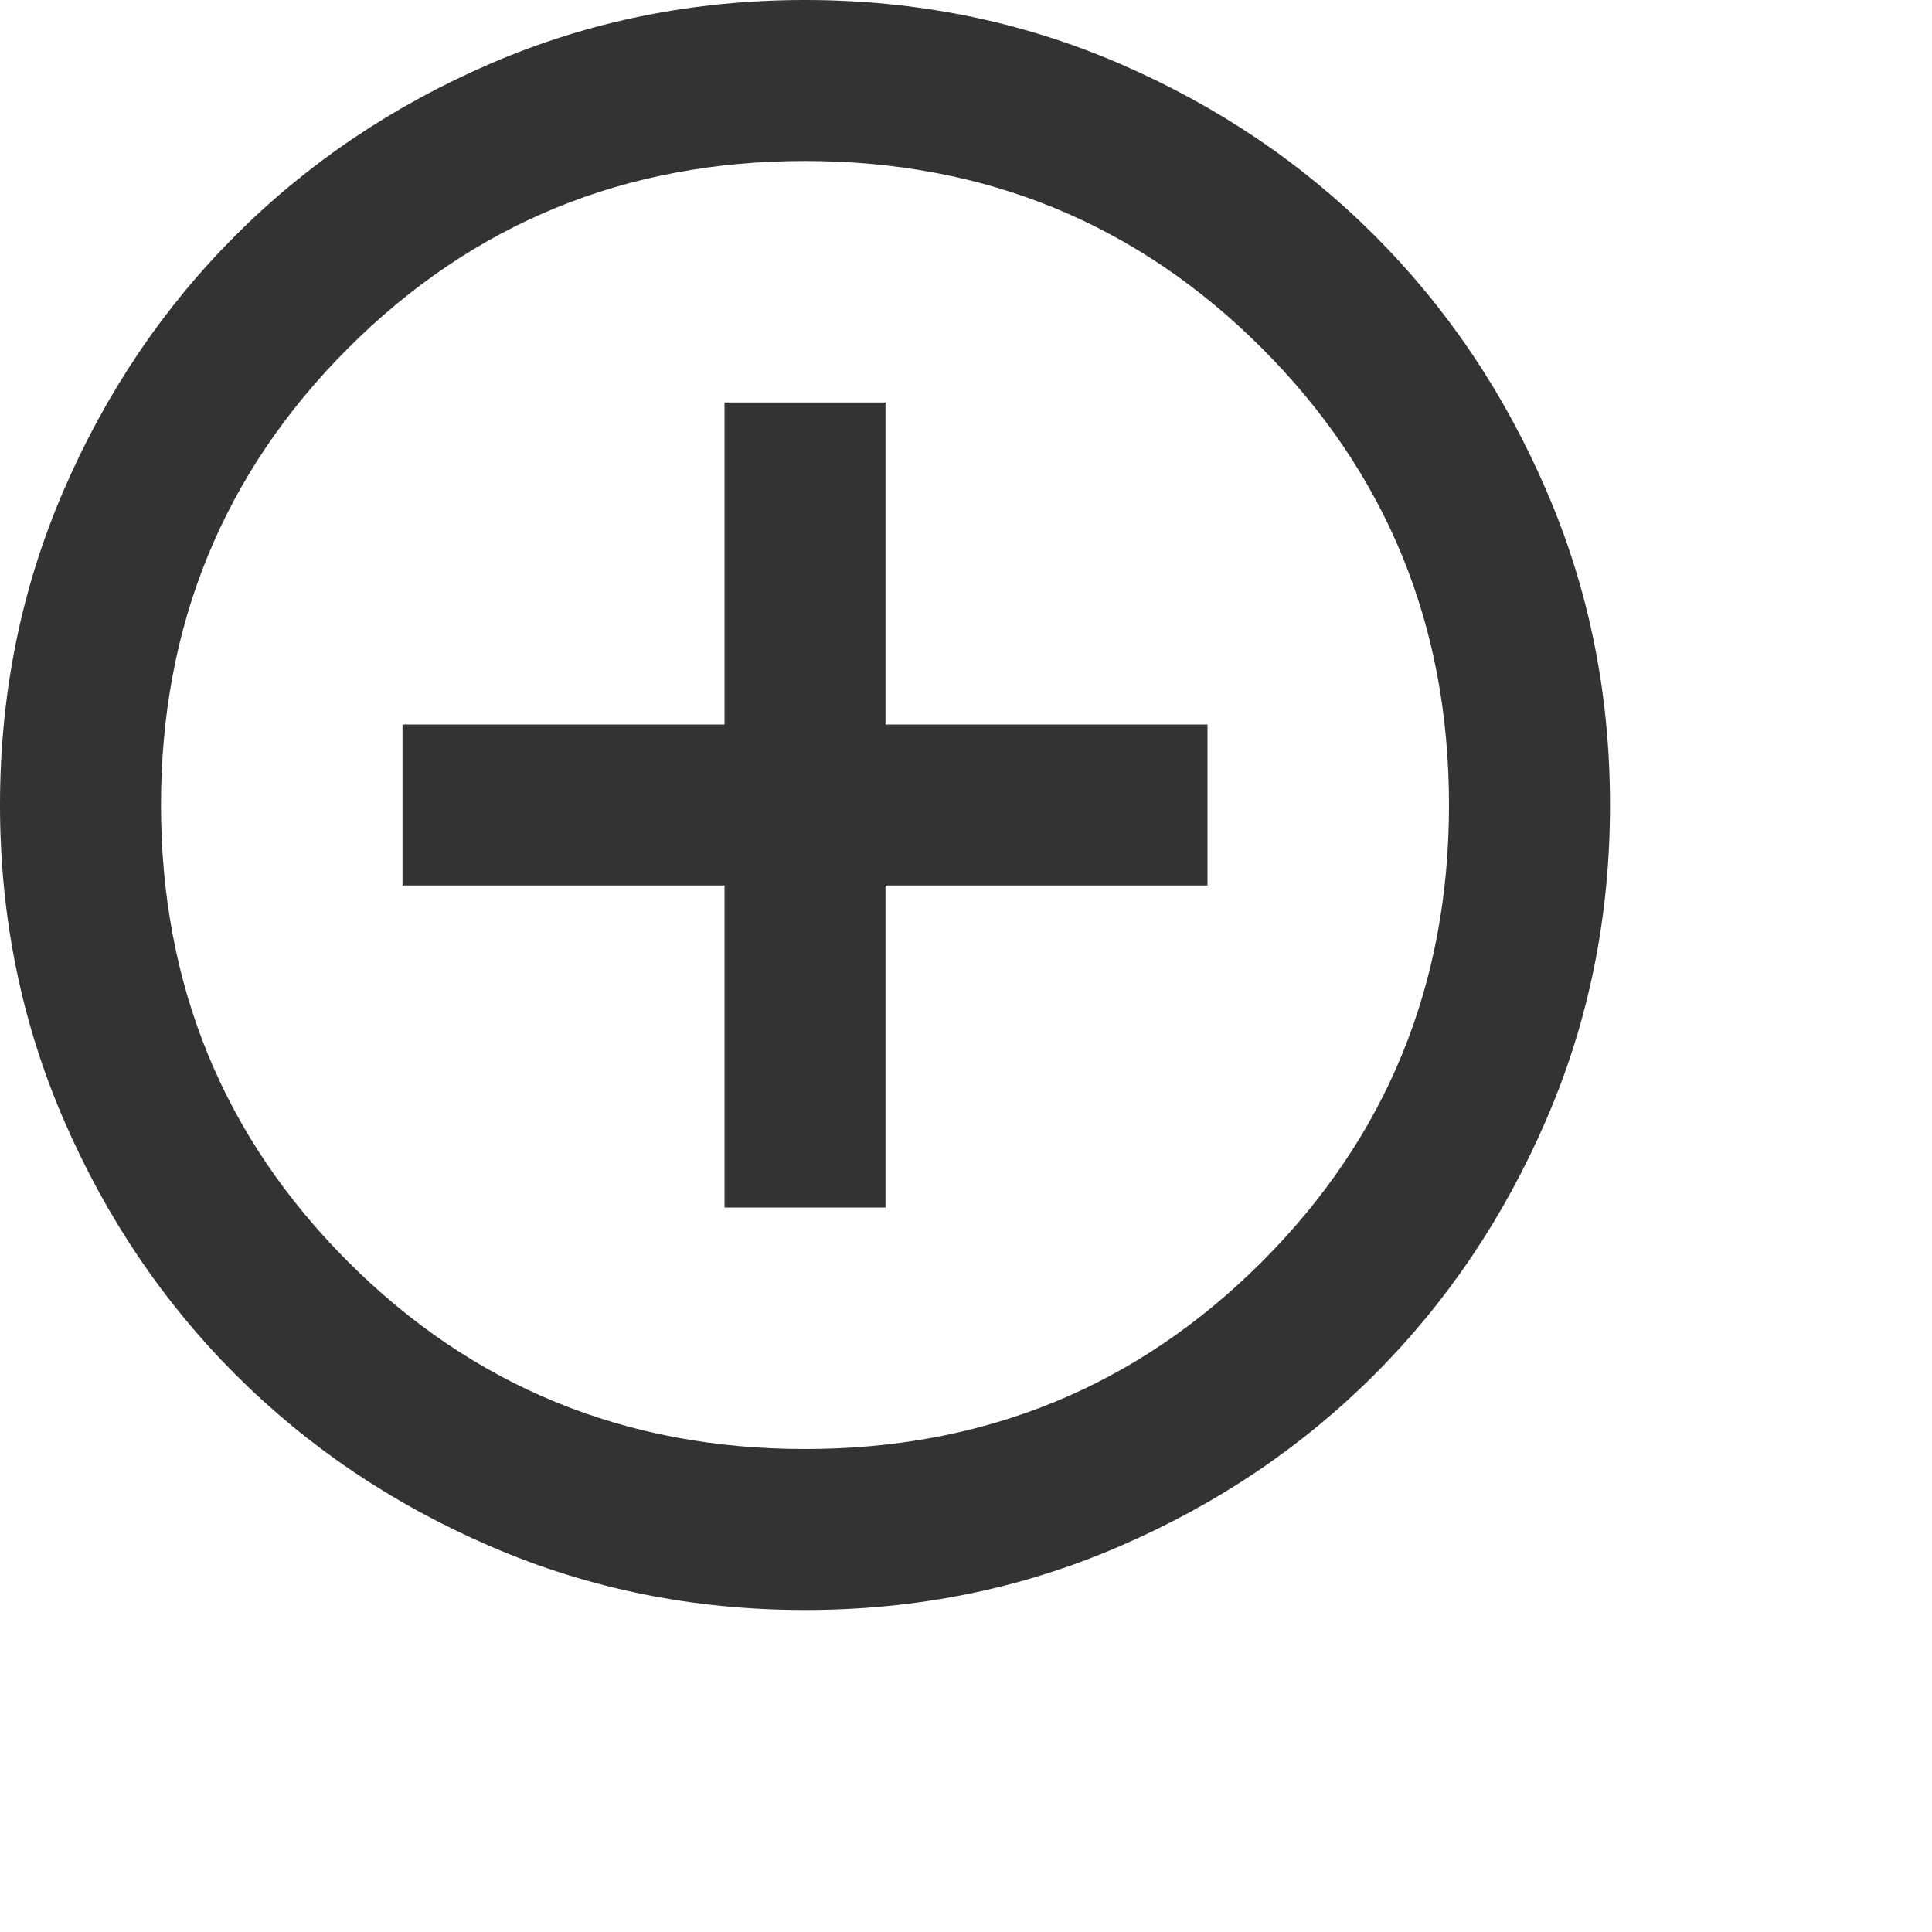
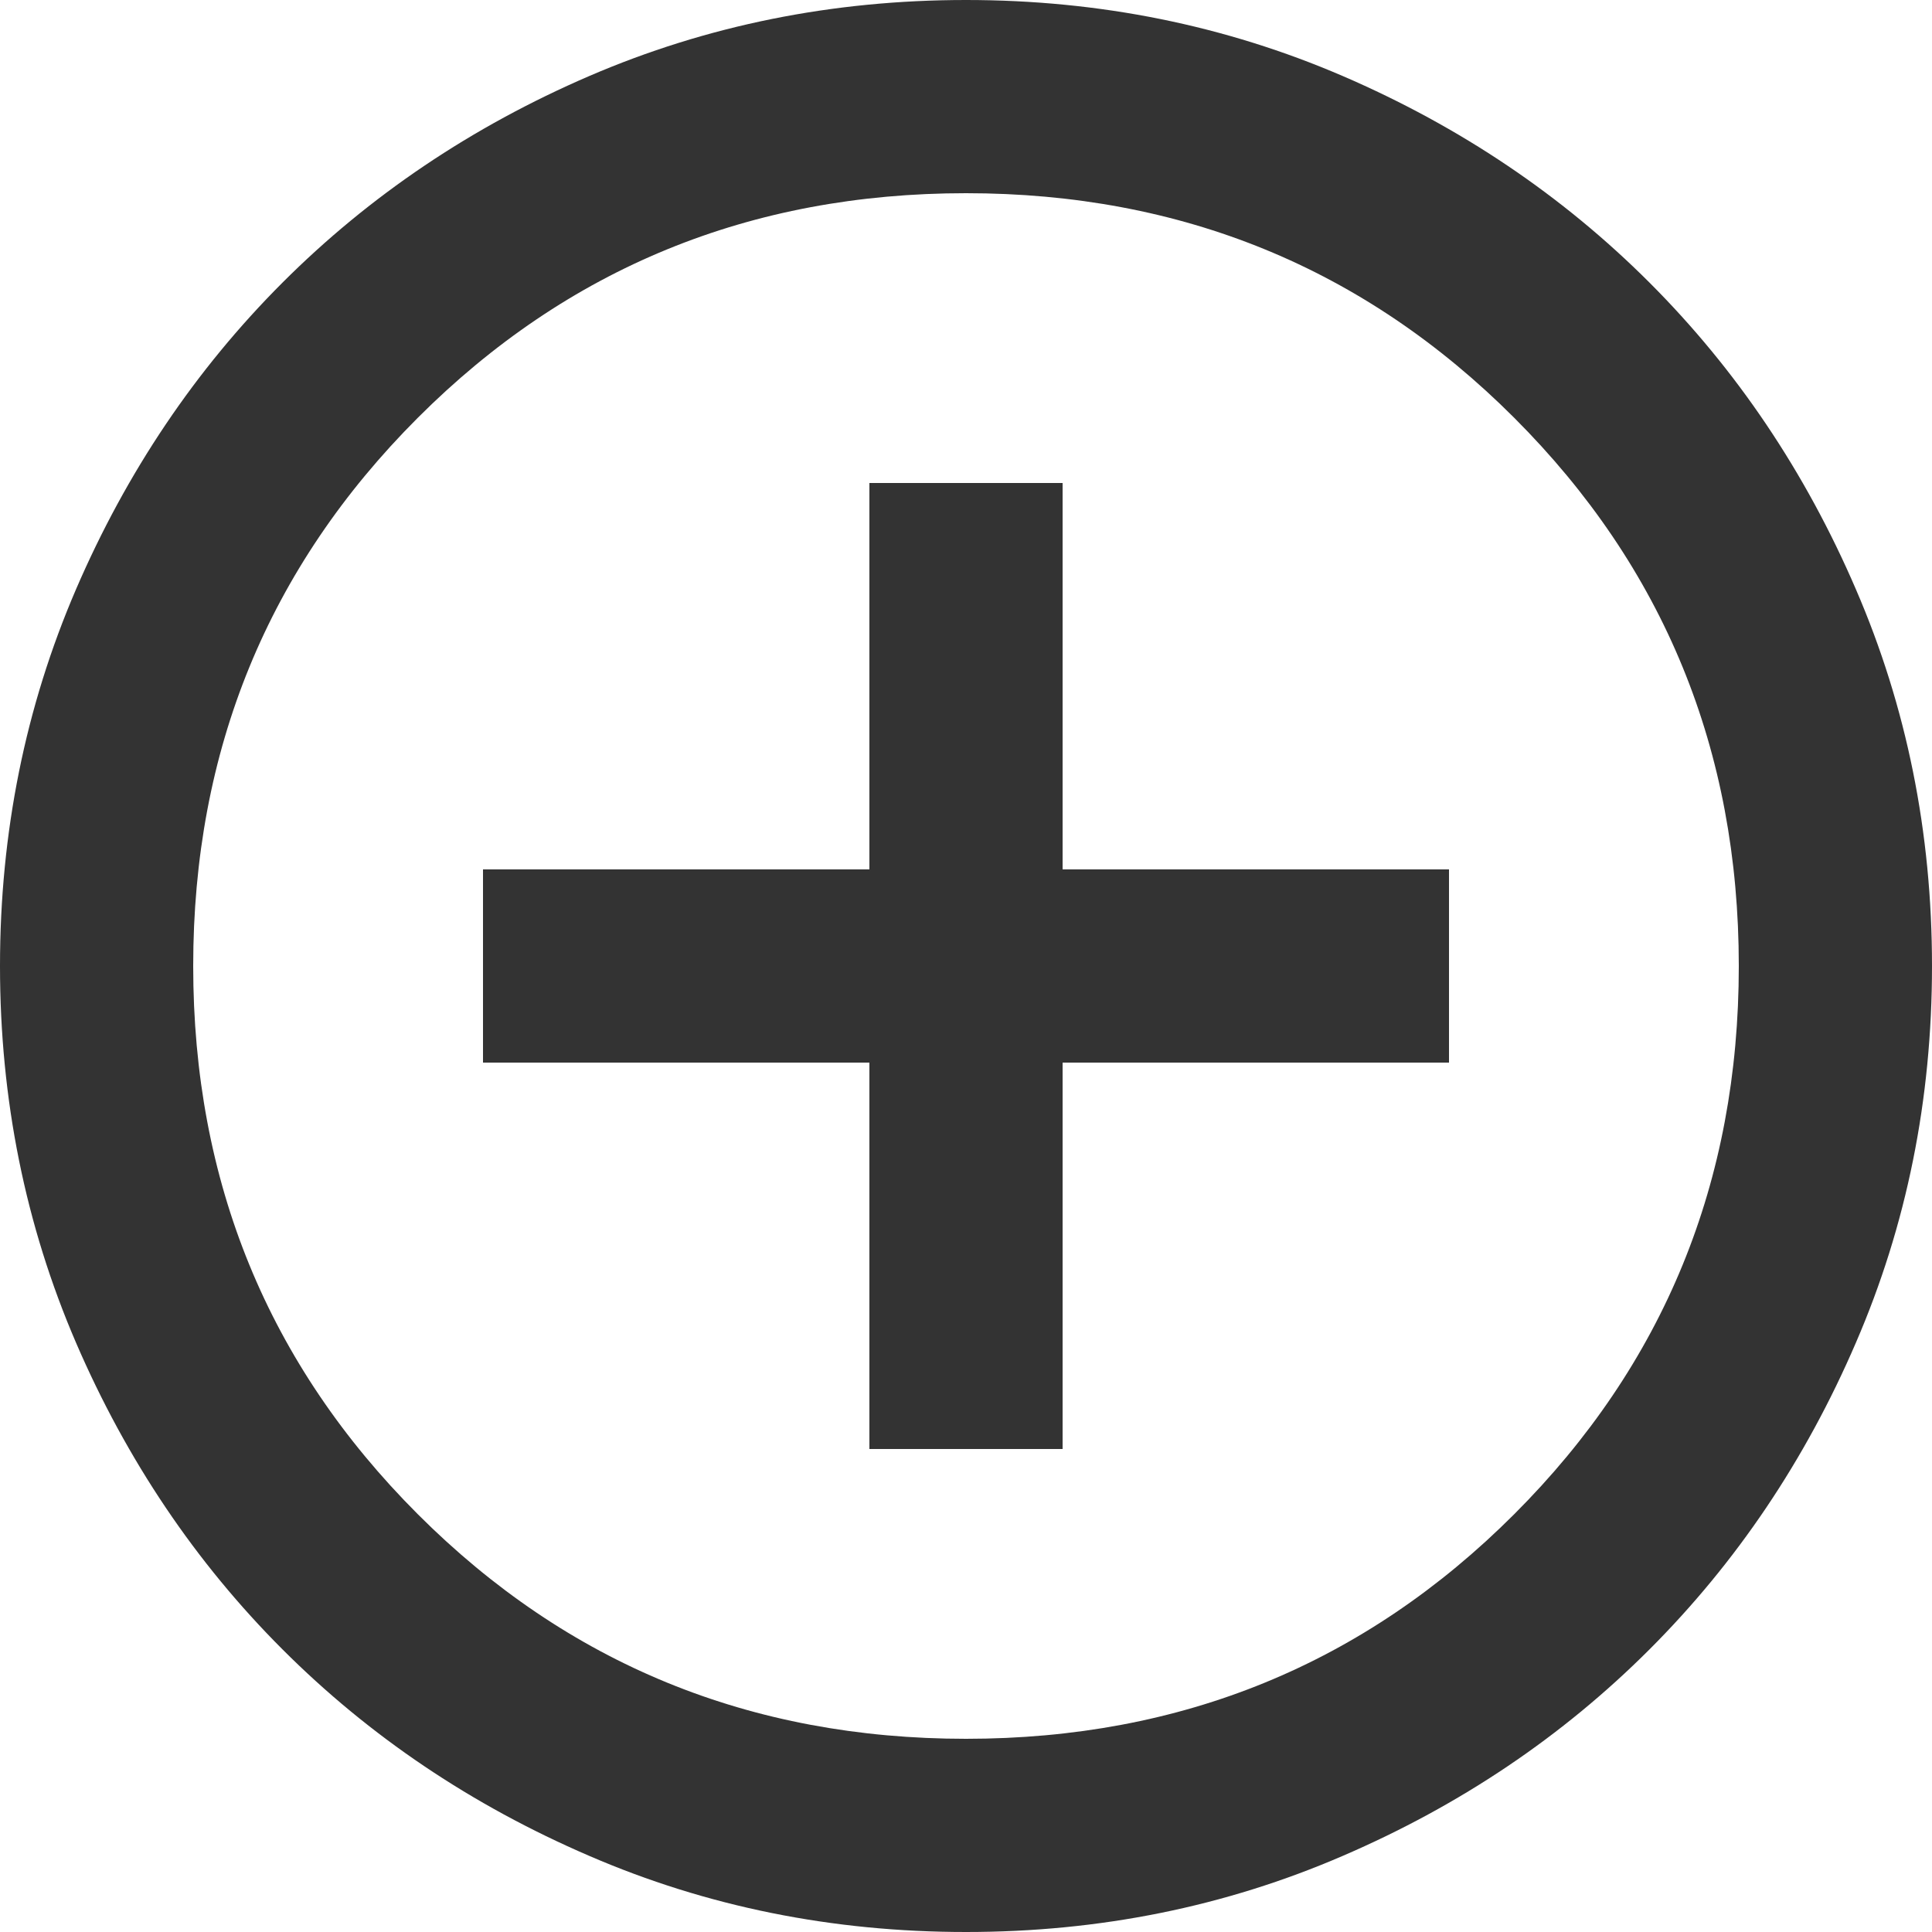
- <svg xmlns="http://www.w3.org/2000/svg" id="Layer_1" data-name="Layer 1" viewBox="0 0 24 24">
+ <svg xmlns="http://www.w3.org/2000/svg" id="Layer_1" data-name="Layer 1" viewBox="0 0 20 20">
  <defs>
    <style>
      .cls-1 {
        fill: #333;
      }
    </style>
  </defs>
  <path class="cls-1" d="M9 15H11V11H15V9H11V5H9V9H5V11H9V15ZM10 20C8.617 20 7.317 19.738 6.1 19.212C4.883 18.688 3.825 17.975 2.925 17.075C2.025 16.175 1.312 15.117 0.787 13.9C0.263 12.683 0 11.383 0 10C0 8.617 0.263 7.317 0.787 6.1C1.312 4.883 2.025 3.825 2.925 2.925C3.825 2.025 4.883 1.312 6.1 0.787C7.317 0.263 8.617 0 10 0C11.383 0 12.683 0.263 13.9 0.787C15.117 1.312 16.175 2.025 17.075 2.925C17.975 3.825 18.688 4.883 19.212 6.1C19.738 7.317 20 8.617 20 10C20 11.383 19.738 12.683 19.212 13.9C18.688 15.117 17.975 16.175 17.075 17.075C16.175 17.975 15.117 18.688 13.9 19.212C12.683 19.738 11.383 20 10 20ZM10 18C12.233 18 14.125 17.225 15.675 15.675C17.225 14.125 18 12.233 18 10C18 7.767 17.225 5.875 15.675 4.325C14.125 2.775 12.233 2 10 2C7.767 2 5.875 2.775 4.325 4.325C2.775 5.875 2 7.767 2 10C2 12.233 2.775 14.125 4.325 15.675C5.875 17.225 7.767 18 10 18Z" />
</svg>
